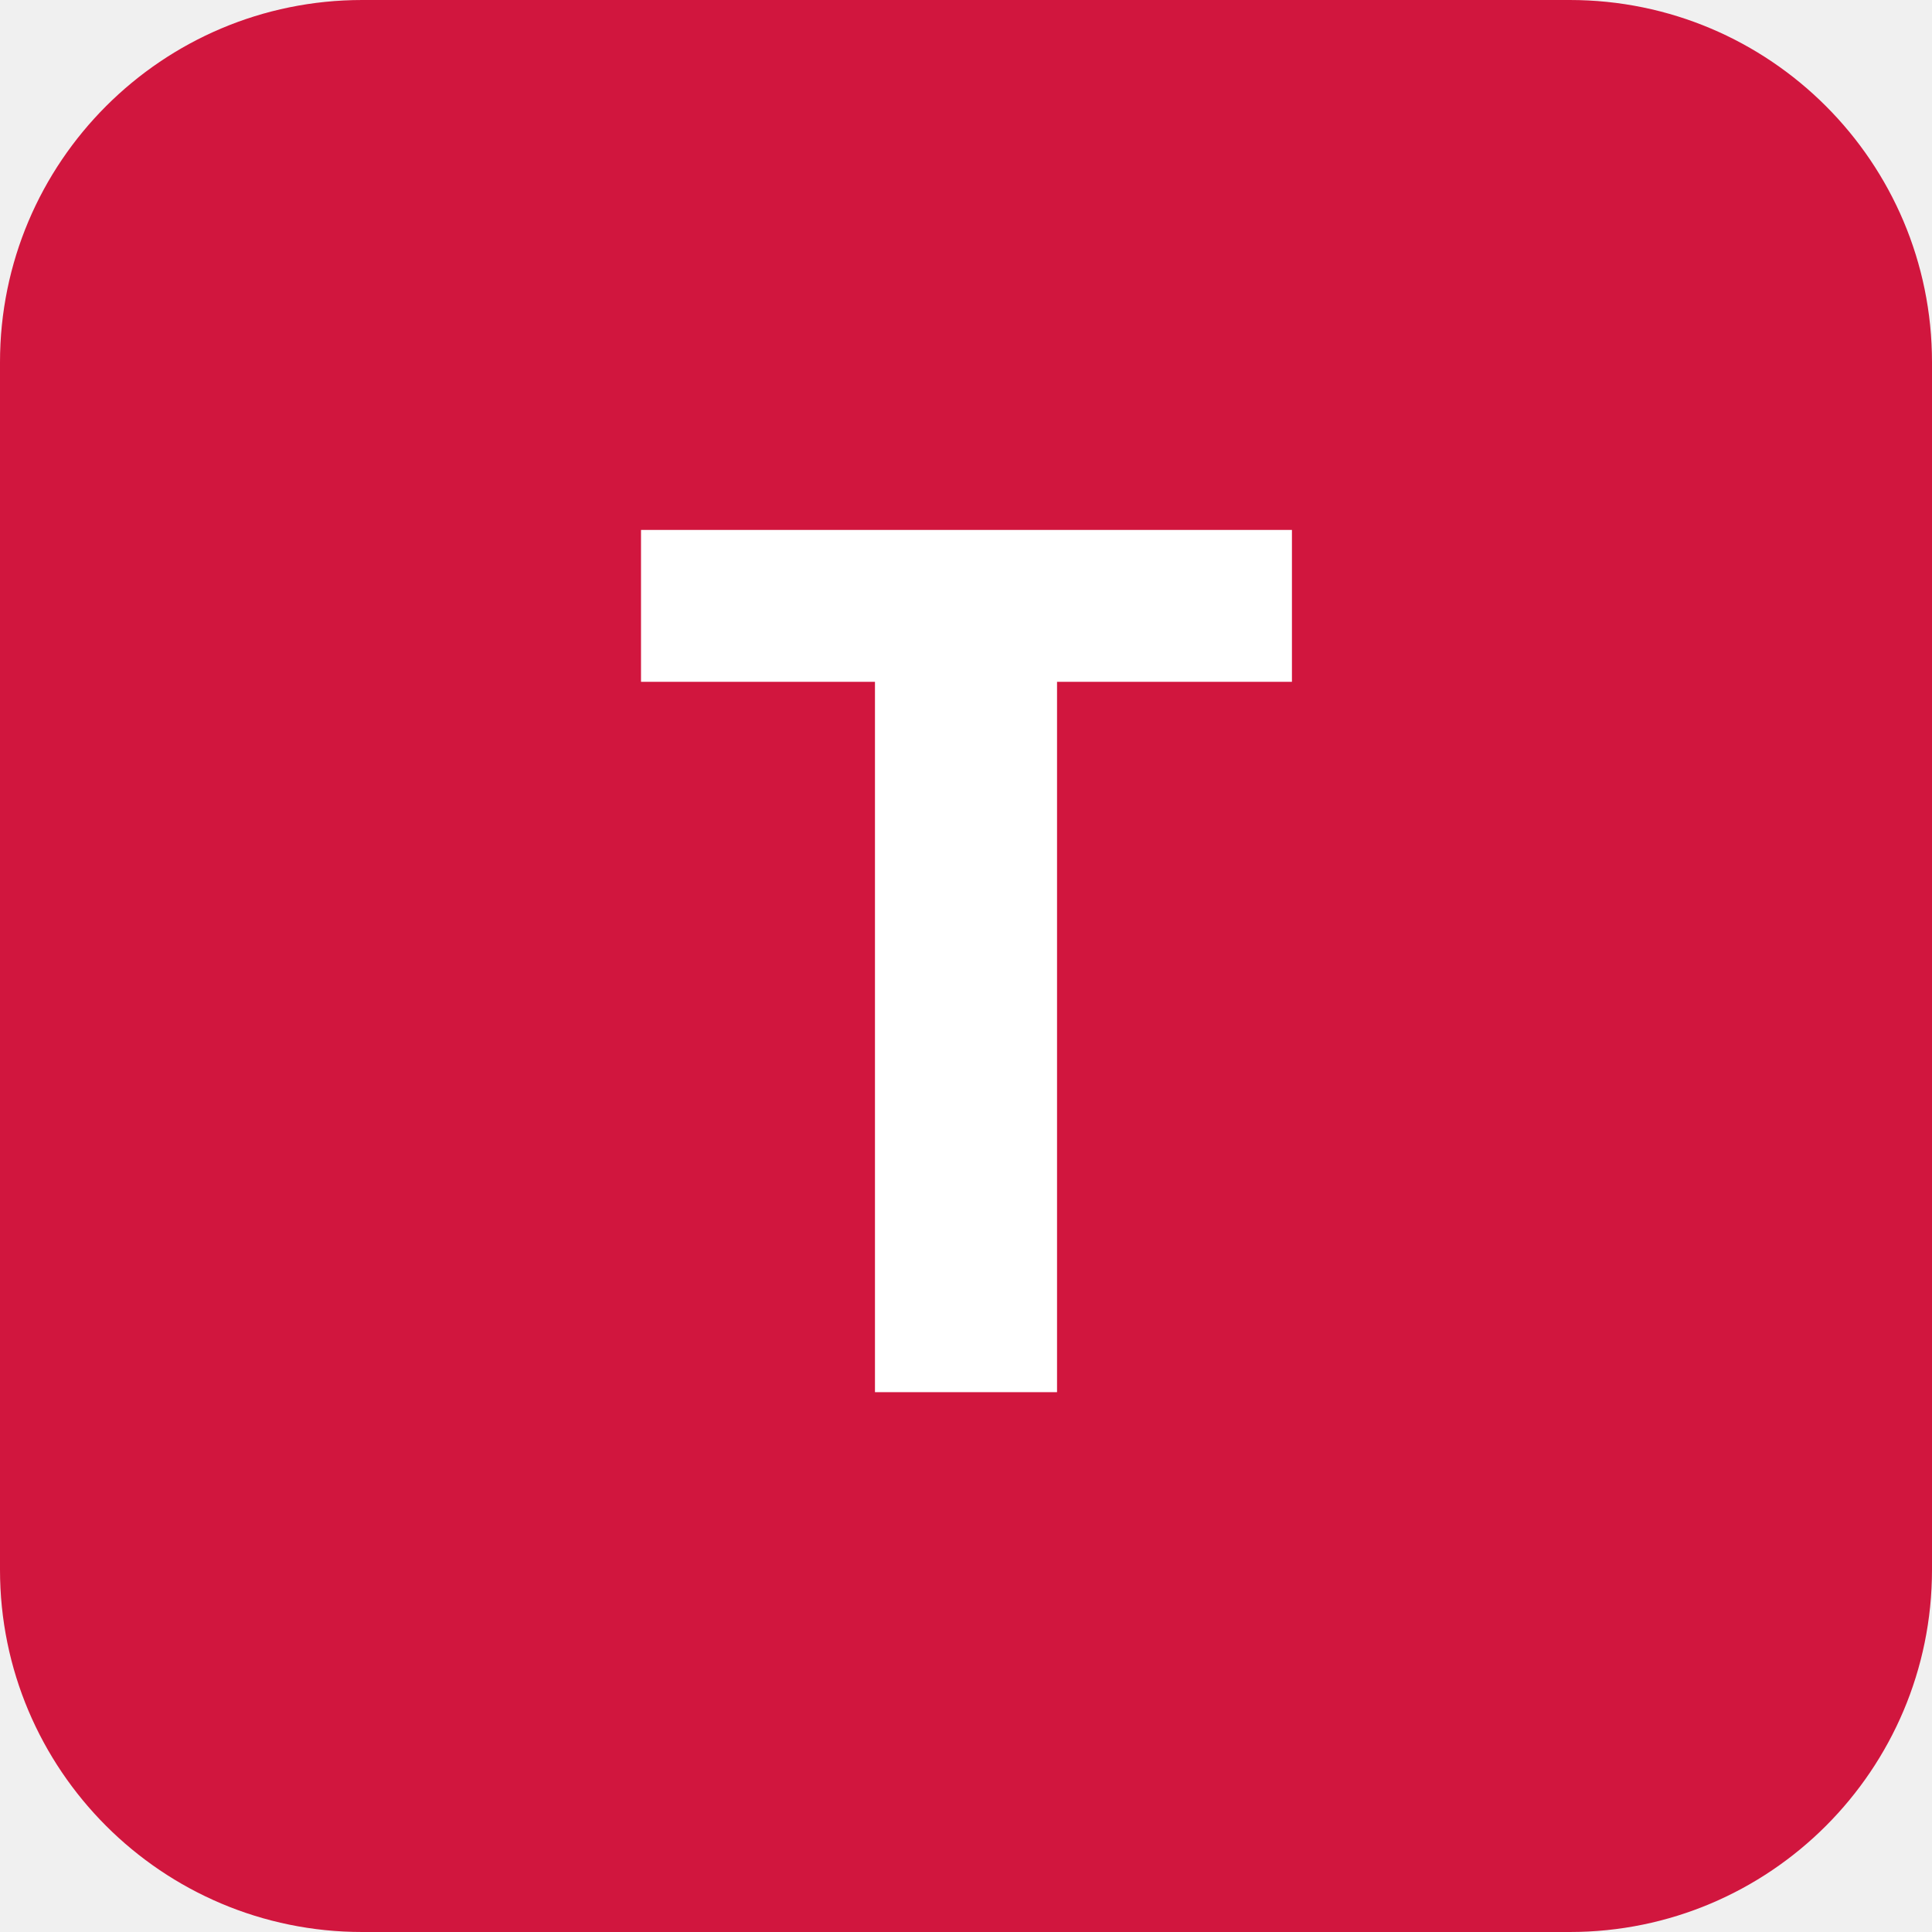
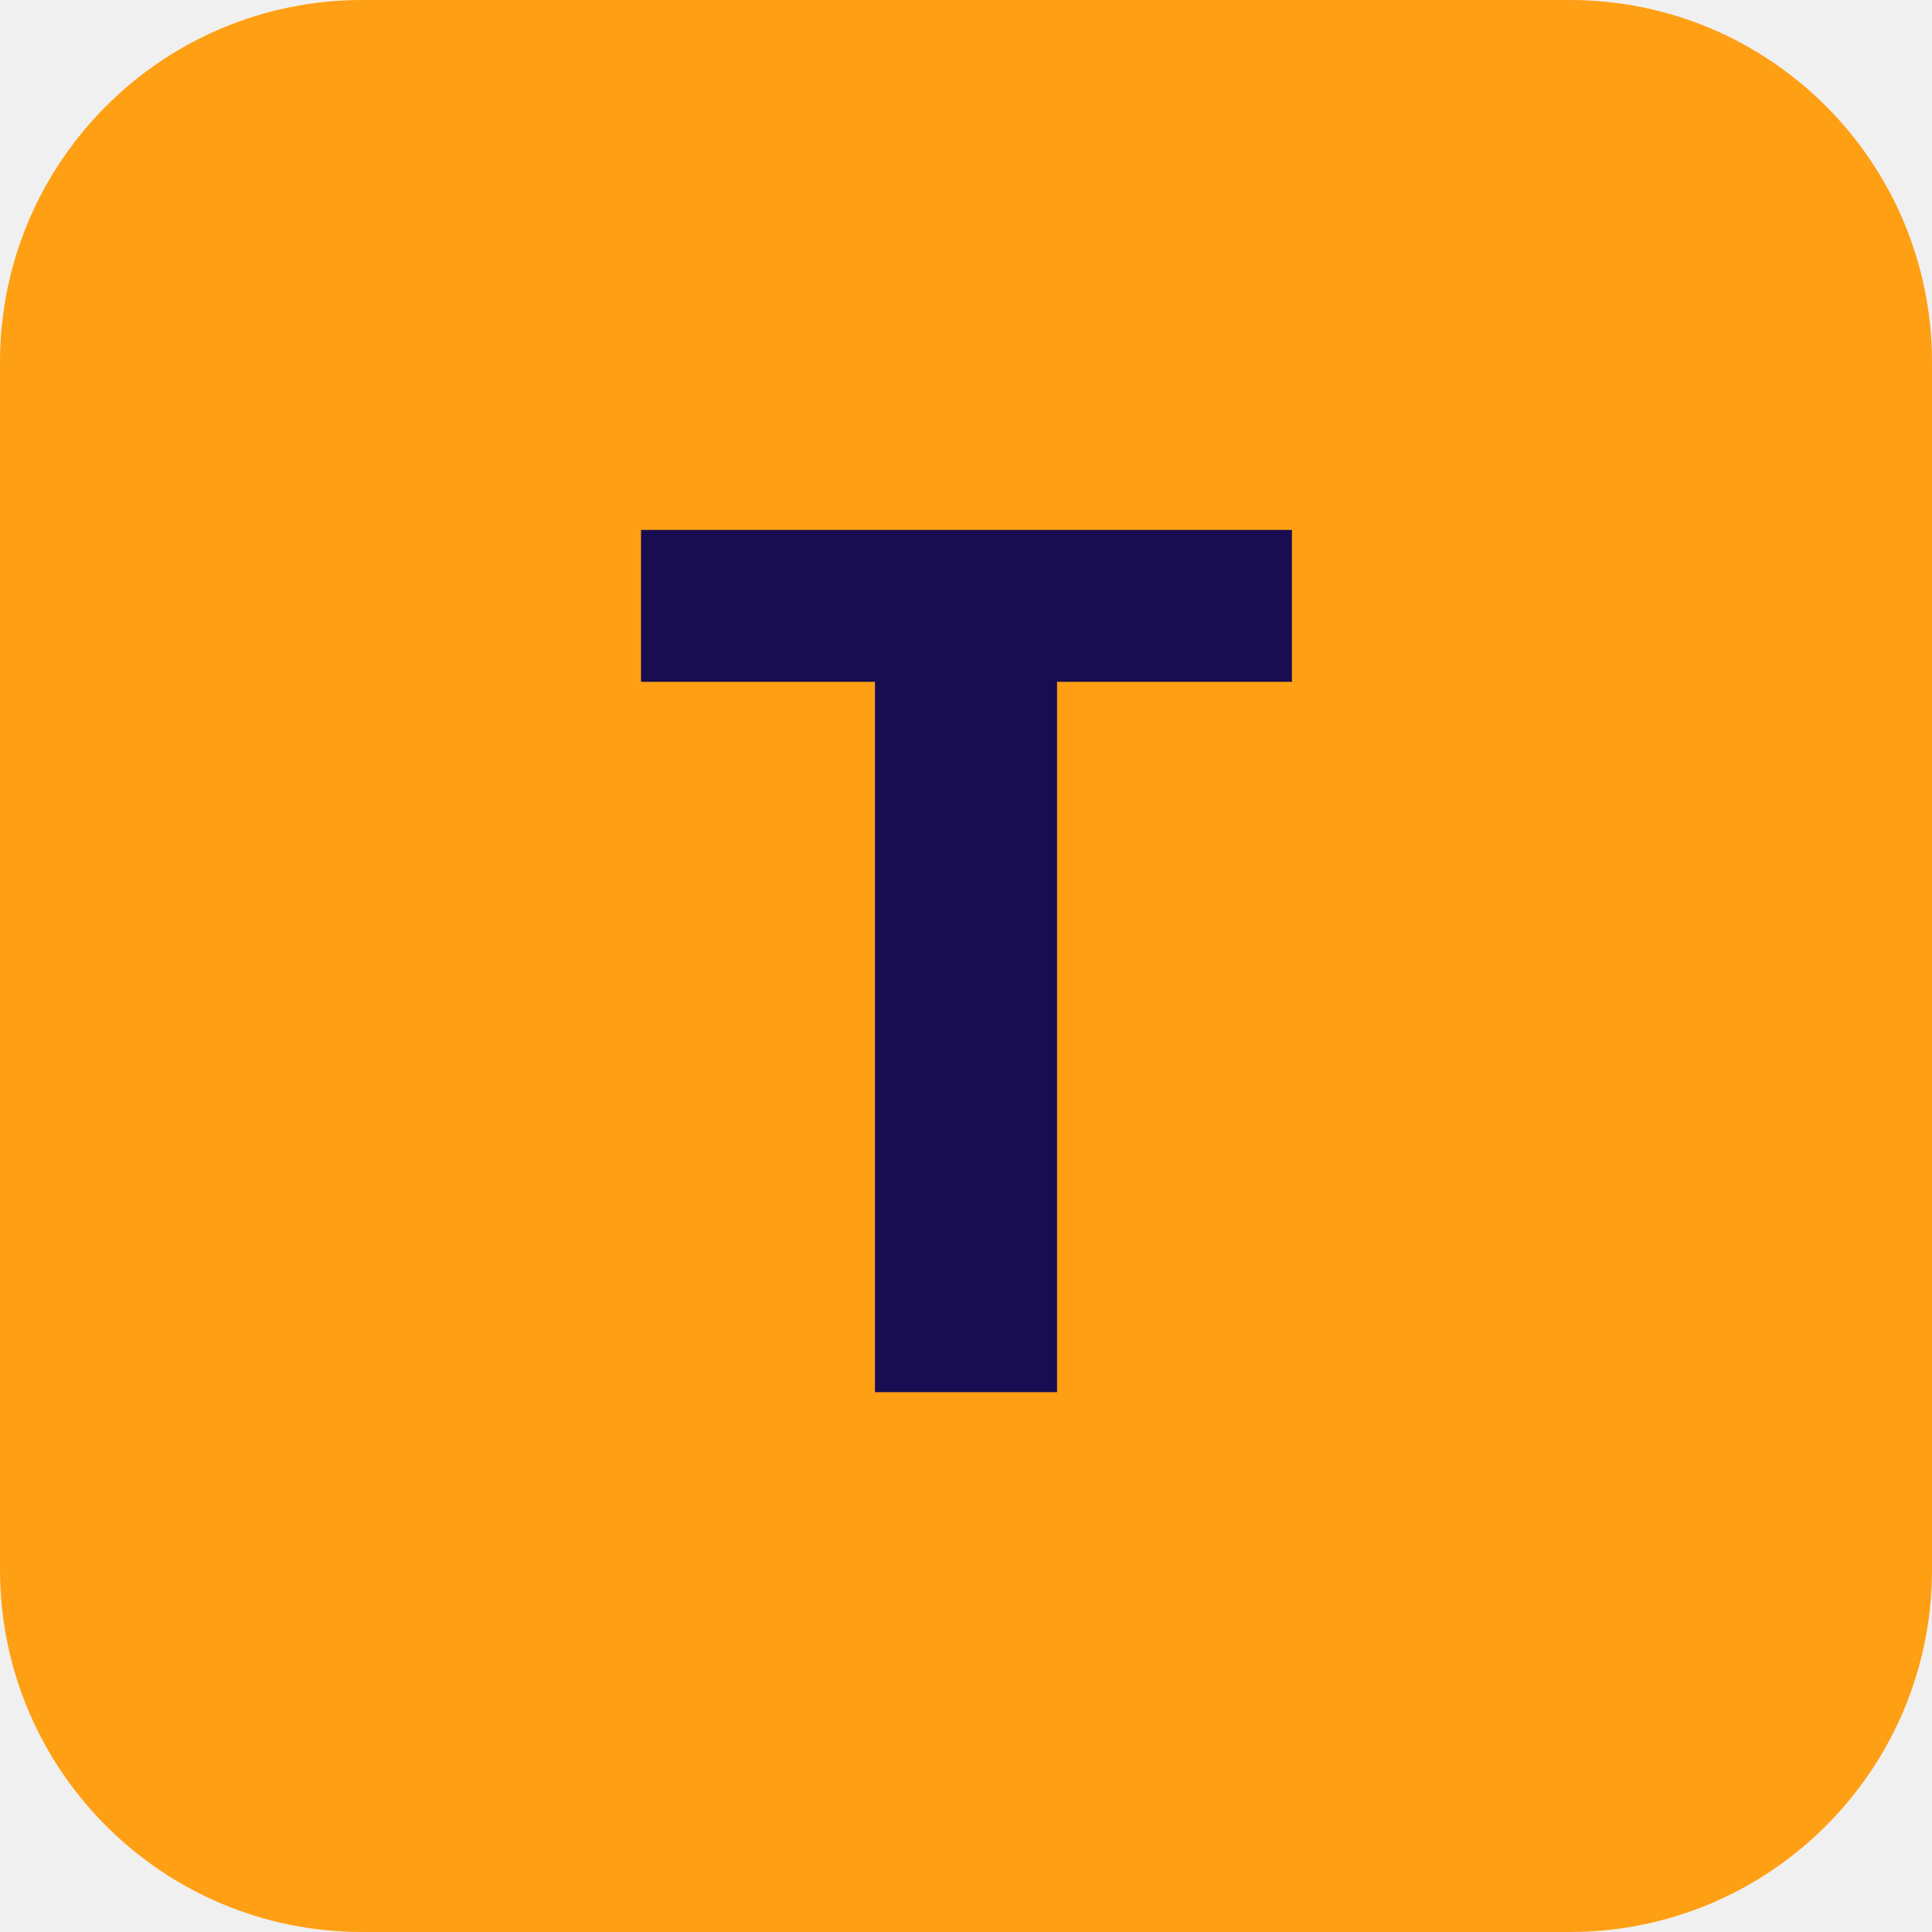
<svg xmlns="http://www.w3.org/2000/svg" width="32" height="32" viewBox="0 0 32 32" fill="none">
-   <rect width="32" height="32" rx="6" fill="#D1163E" />
-   <text x="50%" y="50%" dominant-baseline="middle" text-anchor="middle" font-family="Raleway, sans-serif" font-size="20" font-weight="800" fill="white">T</text>
+   <rect width="32" height="32" rx="6" fill="#FF9F14" />
+   <text x="50%" y="50%" dominant-baseline="middle" text-anchor="middle" font-family="Raleway, sans-serif" font-size="20" font-weight="800" fill="#180D51">T</text>
</svg>
